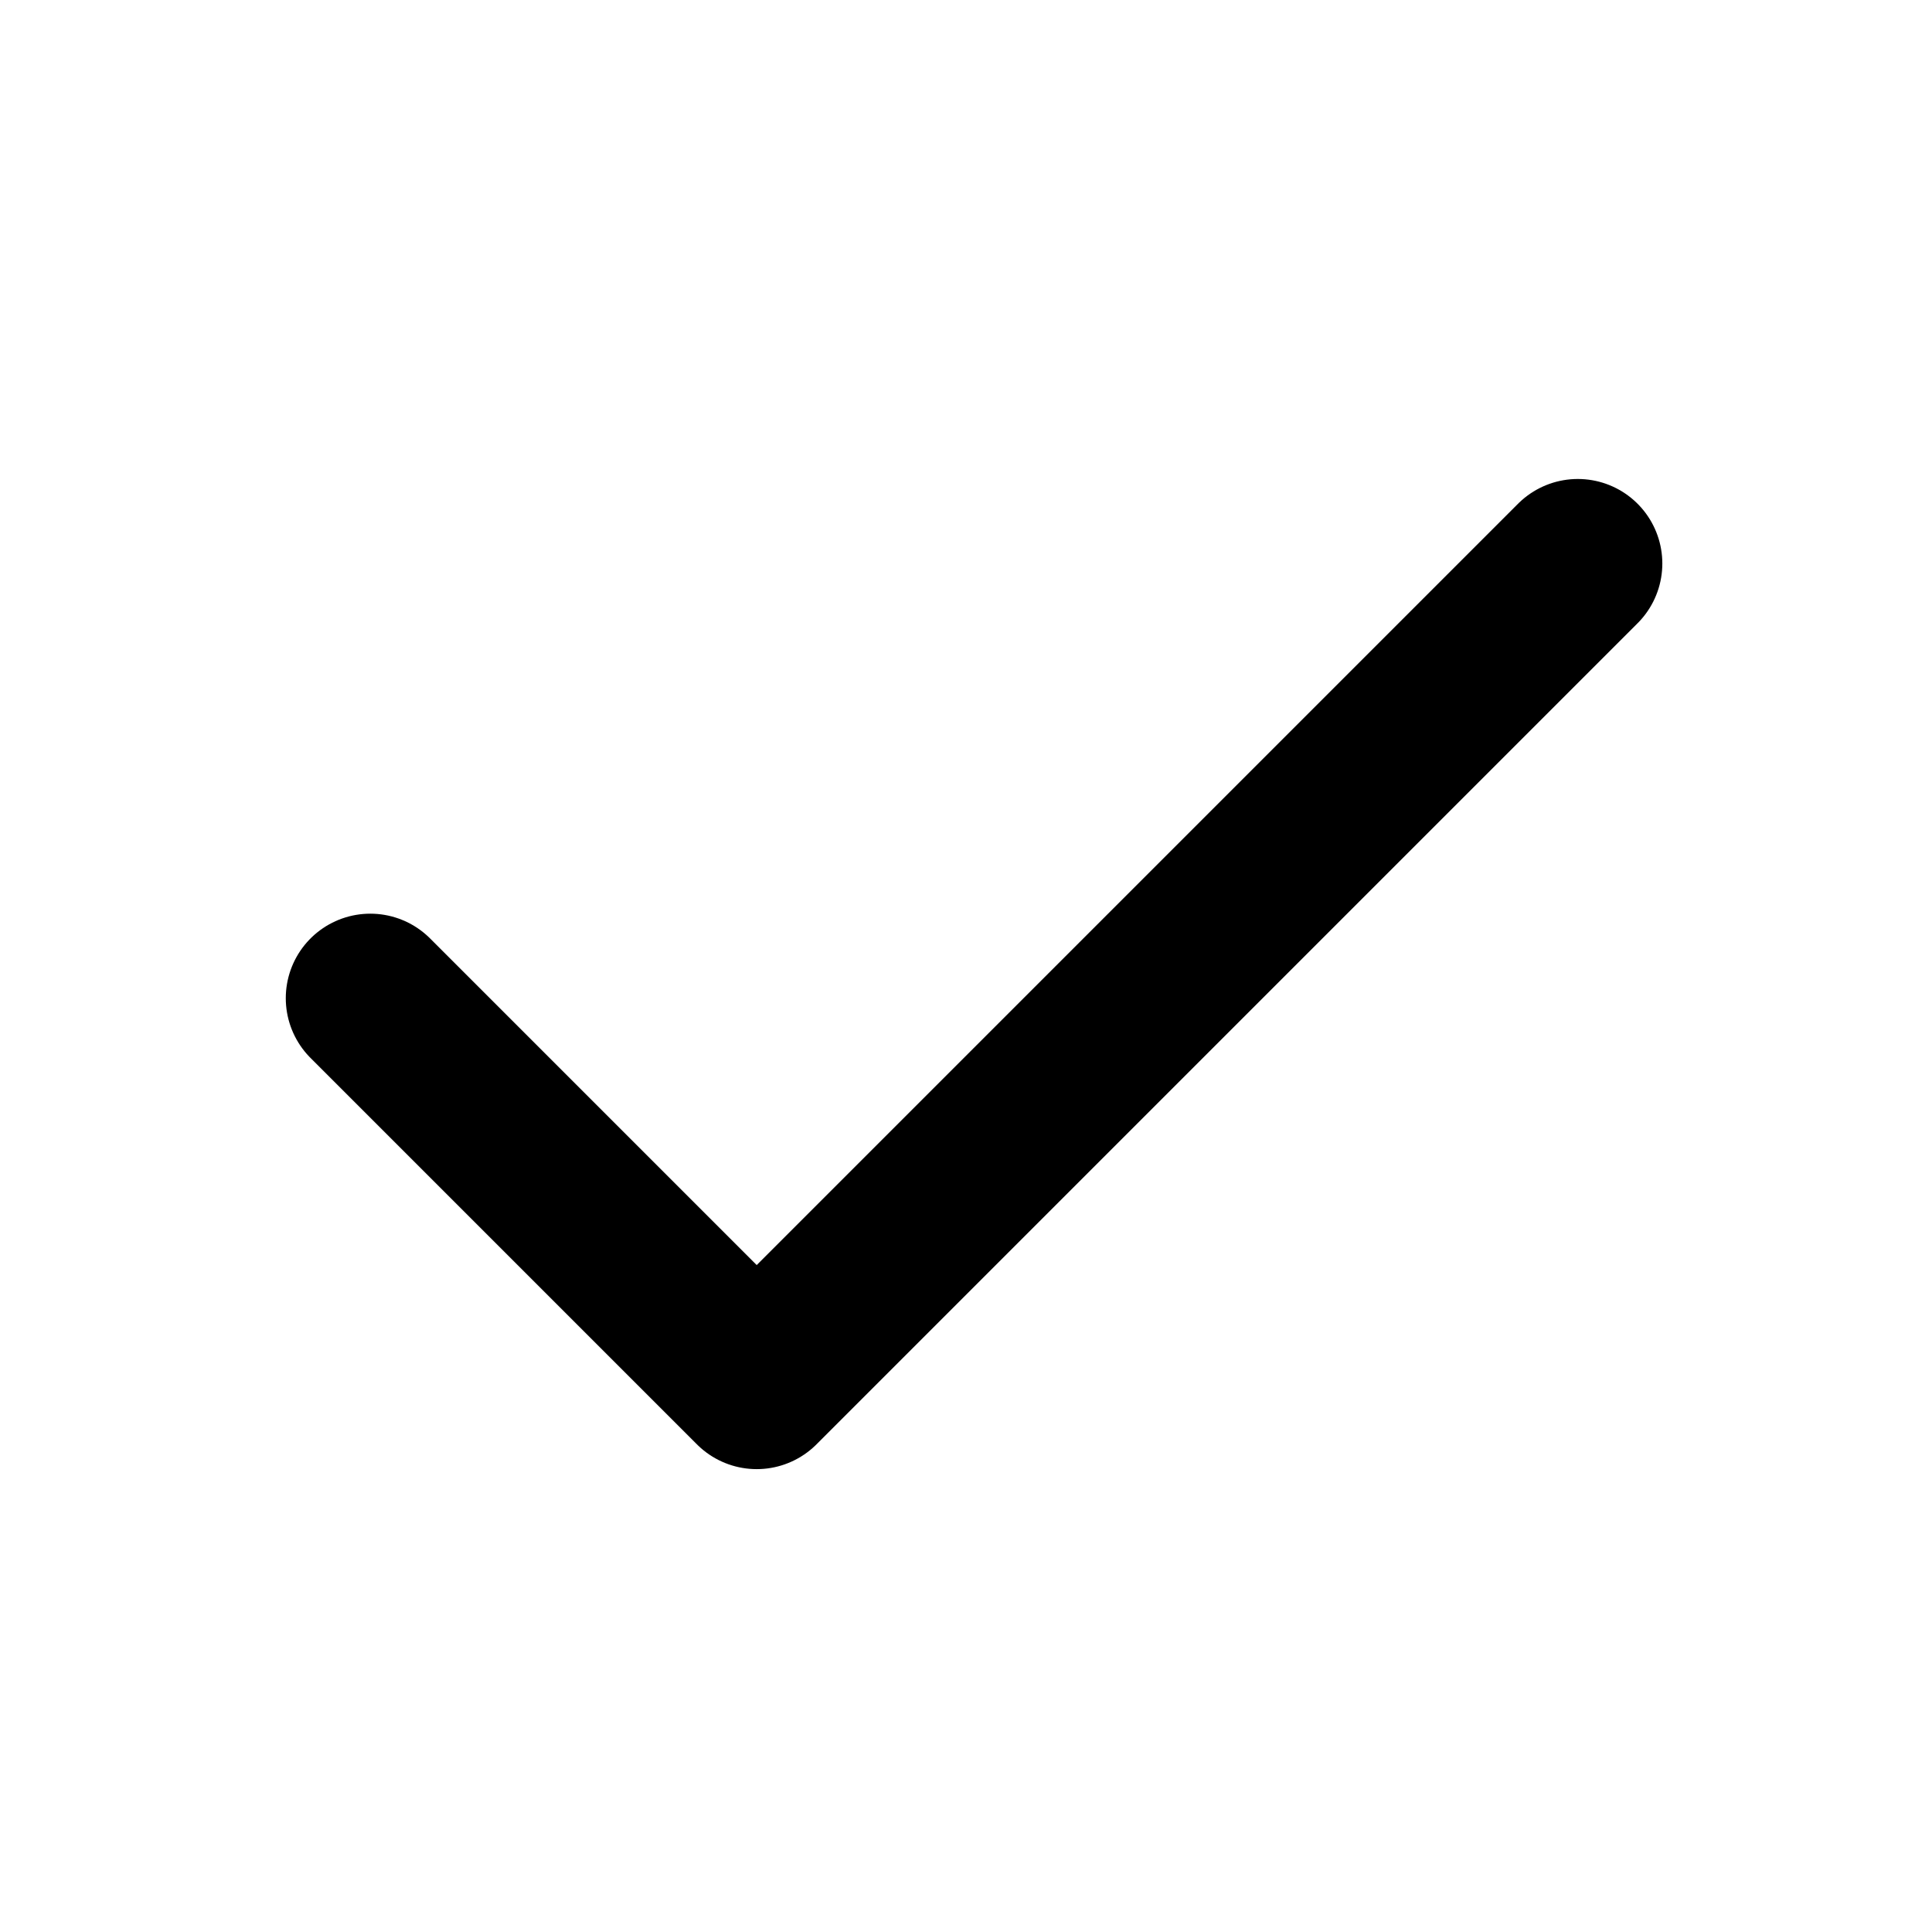
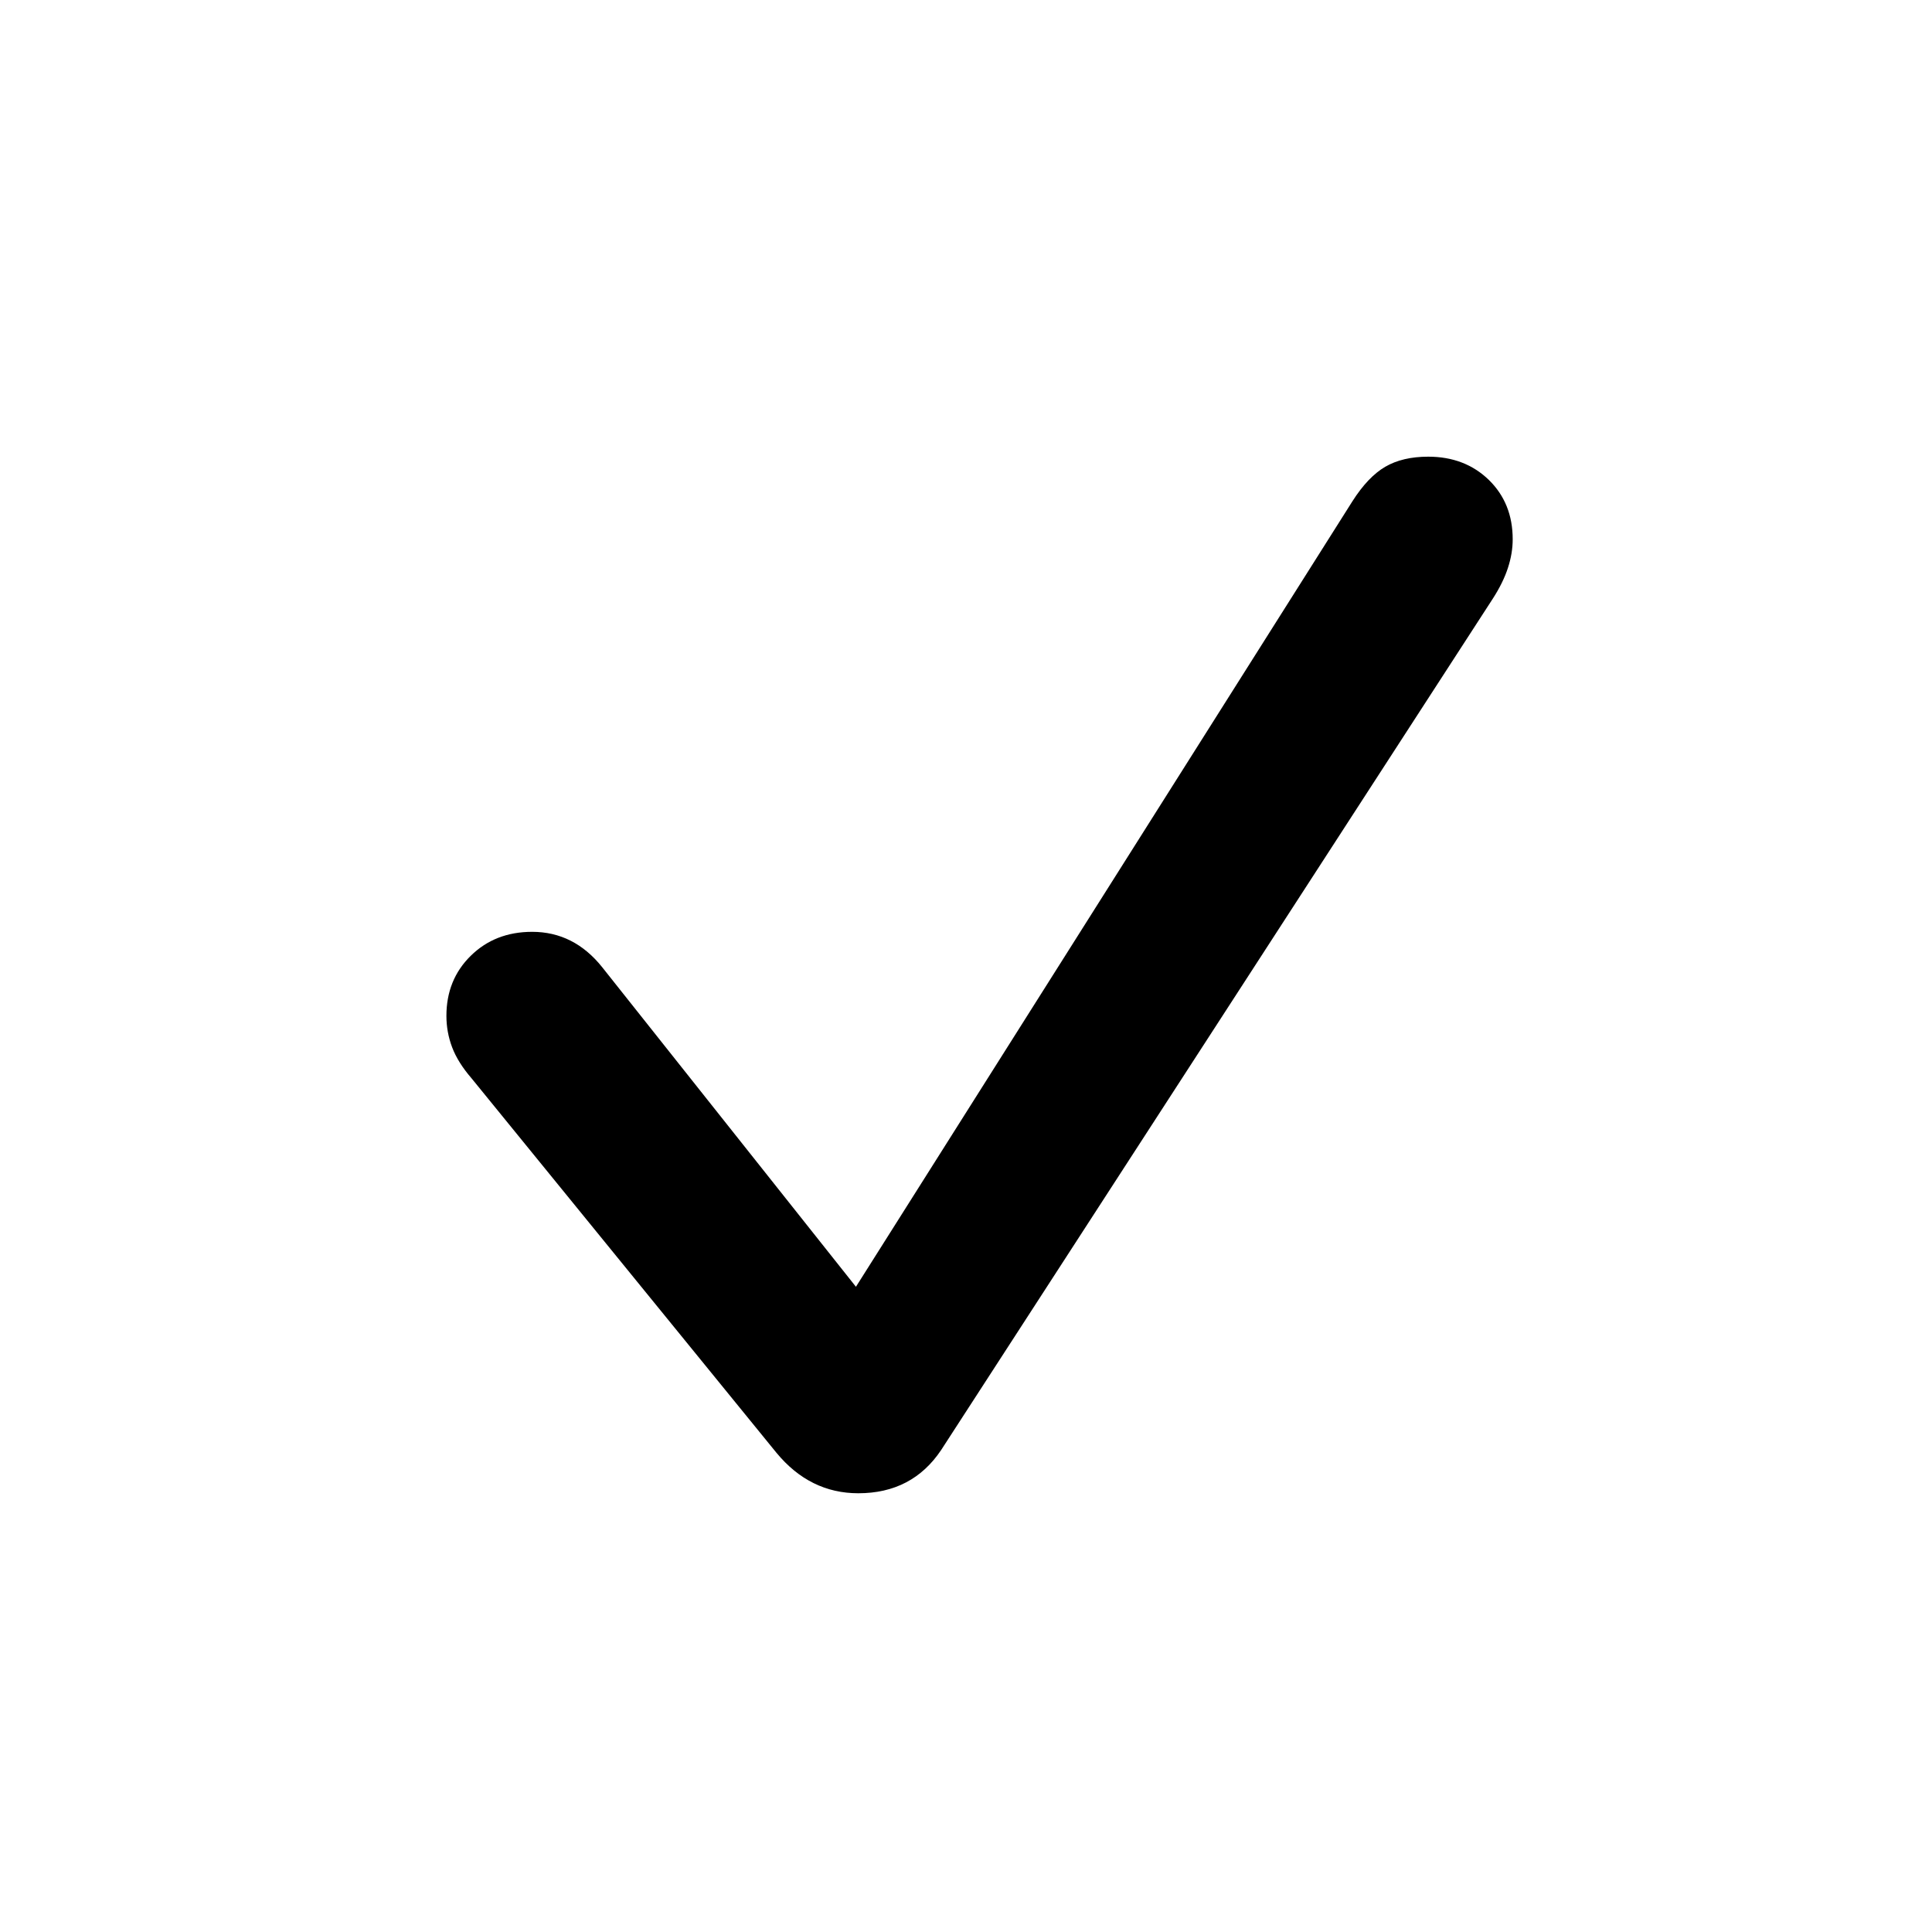
- <svg xmlns="http://www.w3.org/2000/svg" width="32" height="32" viewBox="0 0 24 24" aria-hidden="true">
-   <g fill="none" stroke="#000000" stroke-linecap="round" stroke-linejoin="round">
-     <path d="m4.6 12.4 4.8 4.8L19.6 7" fill="none" stroke="#000000" stroke-width="2.1" stroke-linecap="round" stroke-linejoin="round" />
+ <svg xmlns="http://www.w3.org/2000/svg" width="32px" height="32px" viewBox="0 0 32 32" version="1.1">
+   <g id="checkmark" stroke="none" fill="none" fill-rule="nonzero">
+     <path d="M14.216,24.733 C14.812,24.733 15.269,24.494 15.589,24.016 L24.728,9.912 C24.841,9.736 24.924,9.567 24.976,9.406 C25.029,9.244 25.055,9.087 25.055,8.932 C25.055,8.533 24.923,8.206 24.66,7.949 C24.396,7.693 24.061,7.564 23.656,7.564 C23.372,7.564 23.135,7.62 22.944,7.731 C22.754,7.842 22.573,8.032 22.402,8.3 L14.177,21.313 L9.975,16.021 C9.663,15.63 9.276,15.434 8.814,15.434 C8.404,15.434 8.065,15.567 7.797,15.831 C7.528,16.095 7.394,16.427 7.394,16.826 C7.394,17.007 7.426,17.181 7.489,17.347 C7.552,17.514 7.659,17.685 7.81,17.86 L12.86,24.062 C13.229,24.509 13.681,24.733 14.216,24.733 Z" id="Path" fill="#000000" />
  </g>
</svg>
